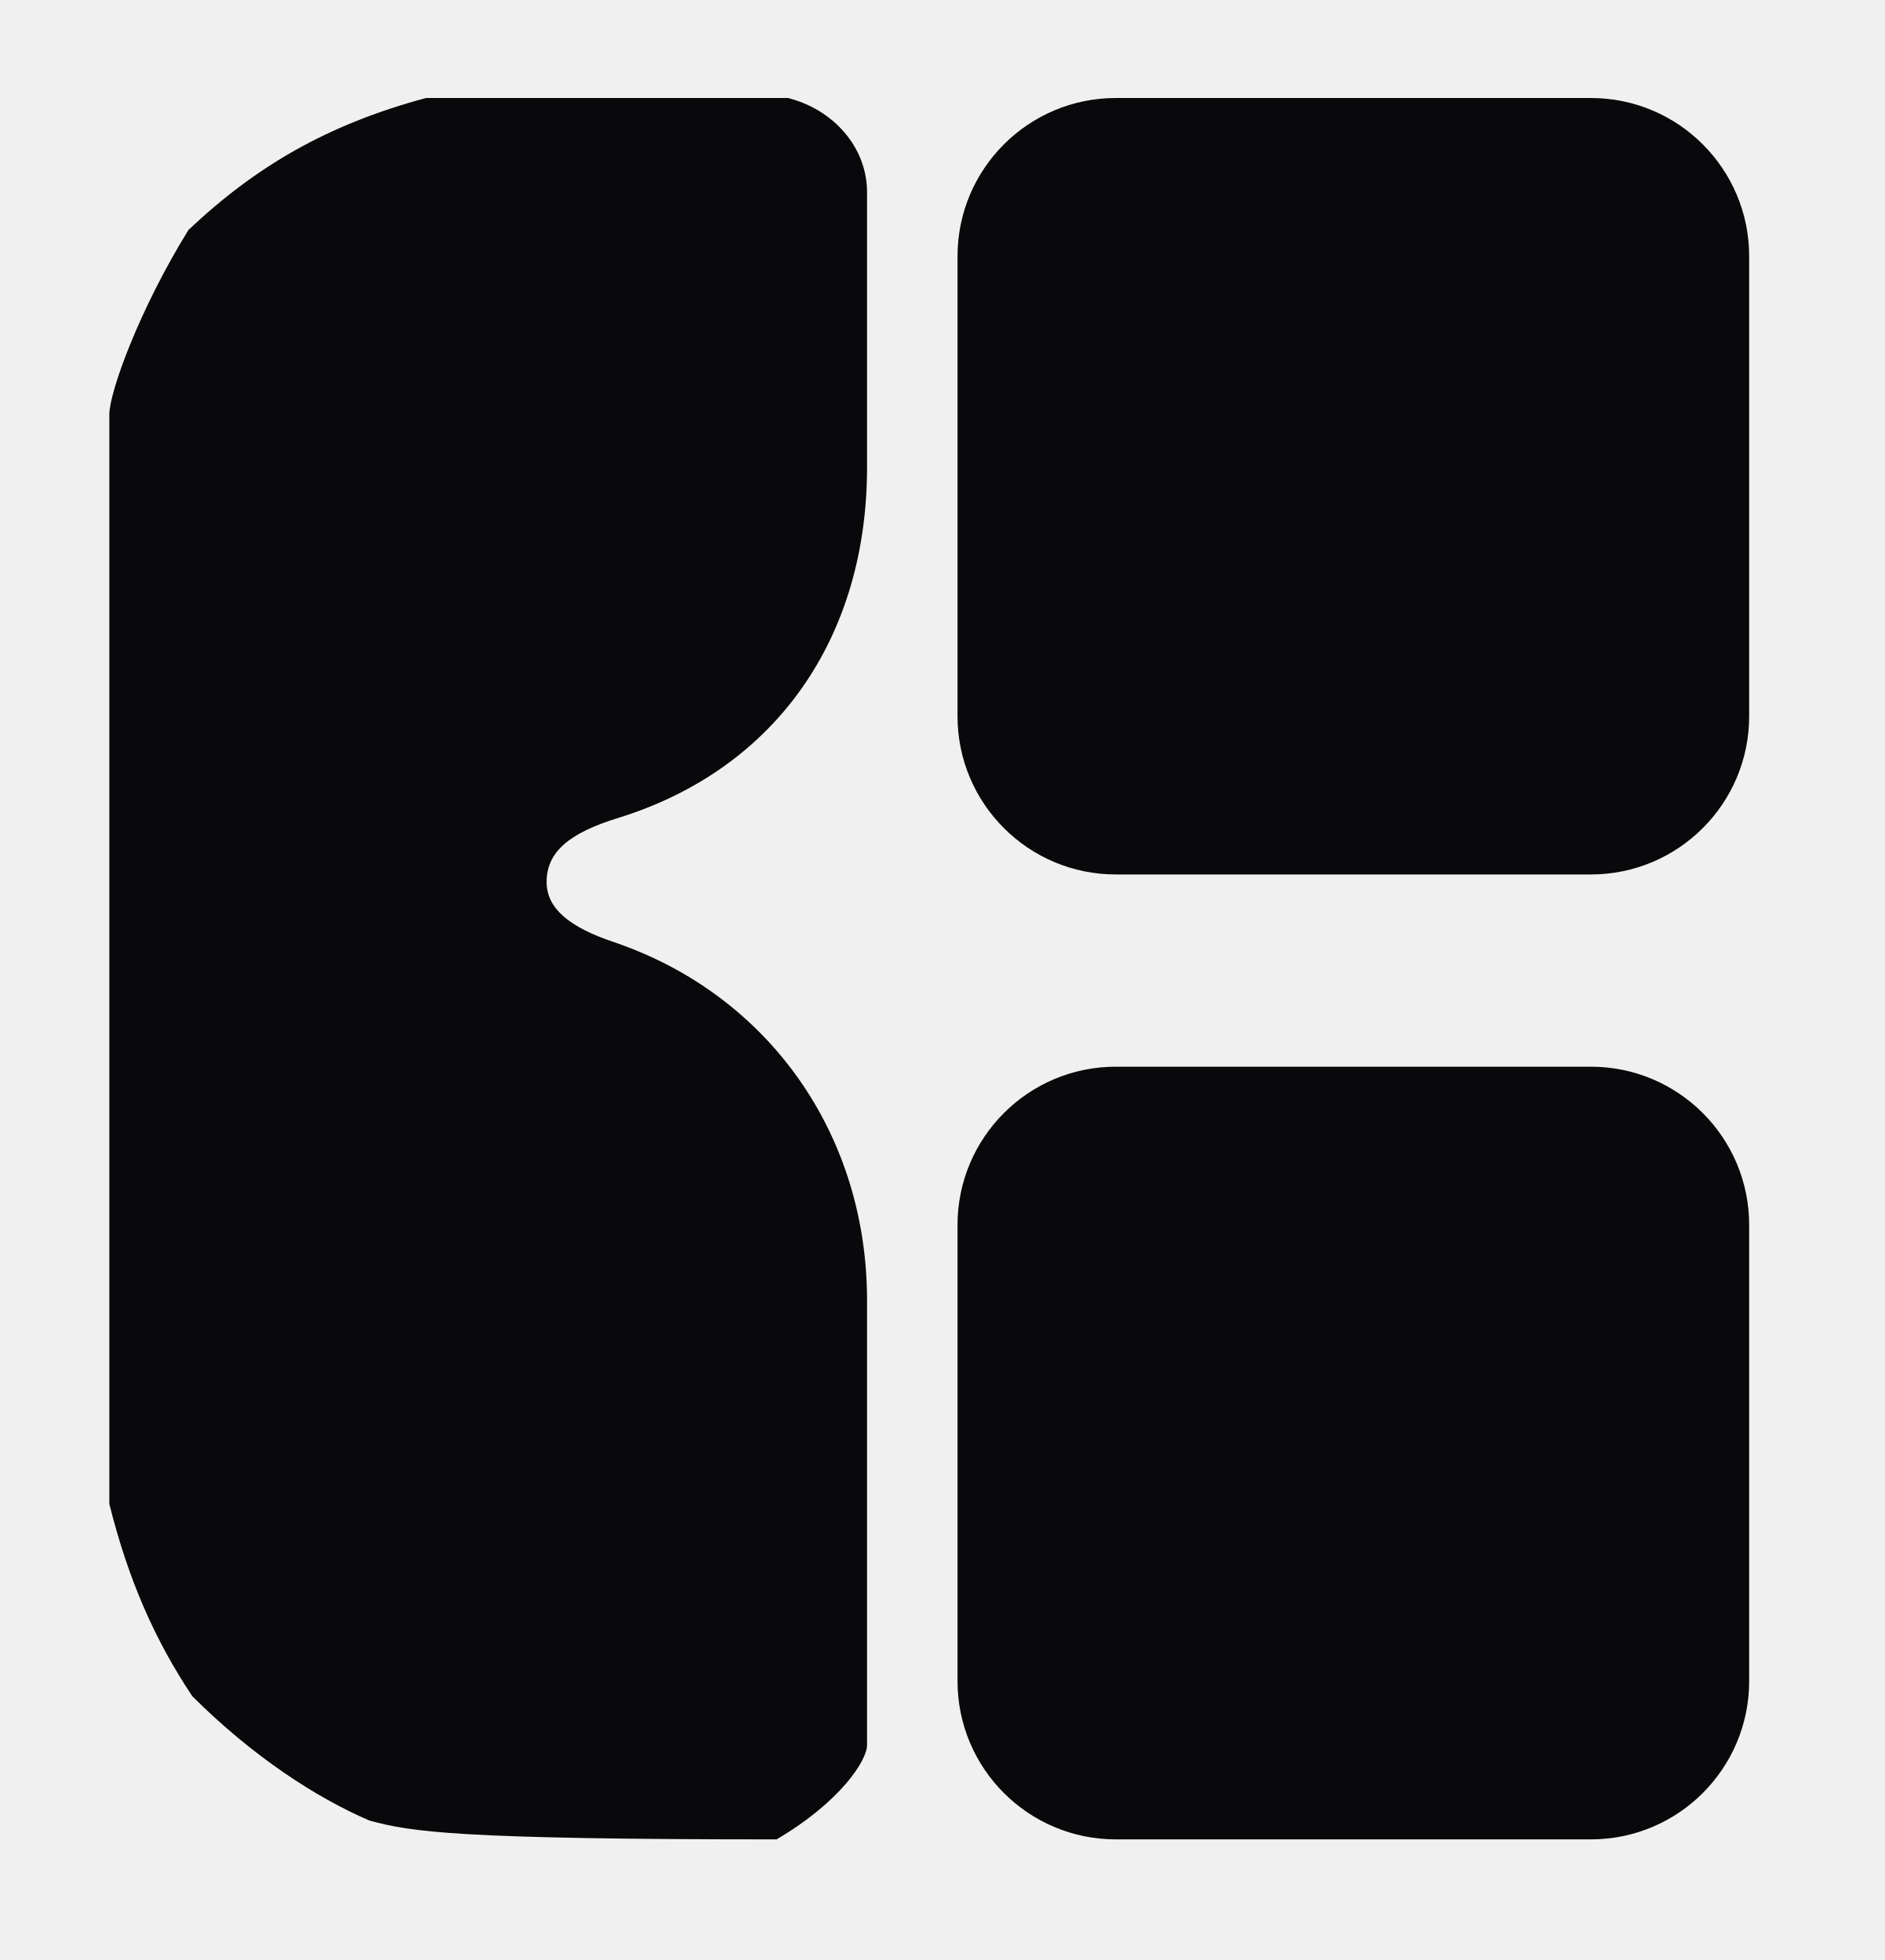
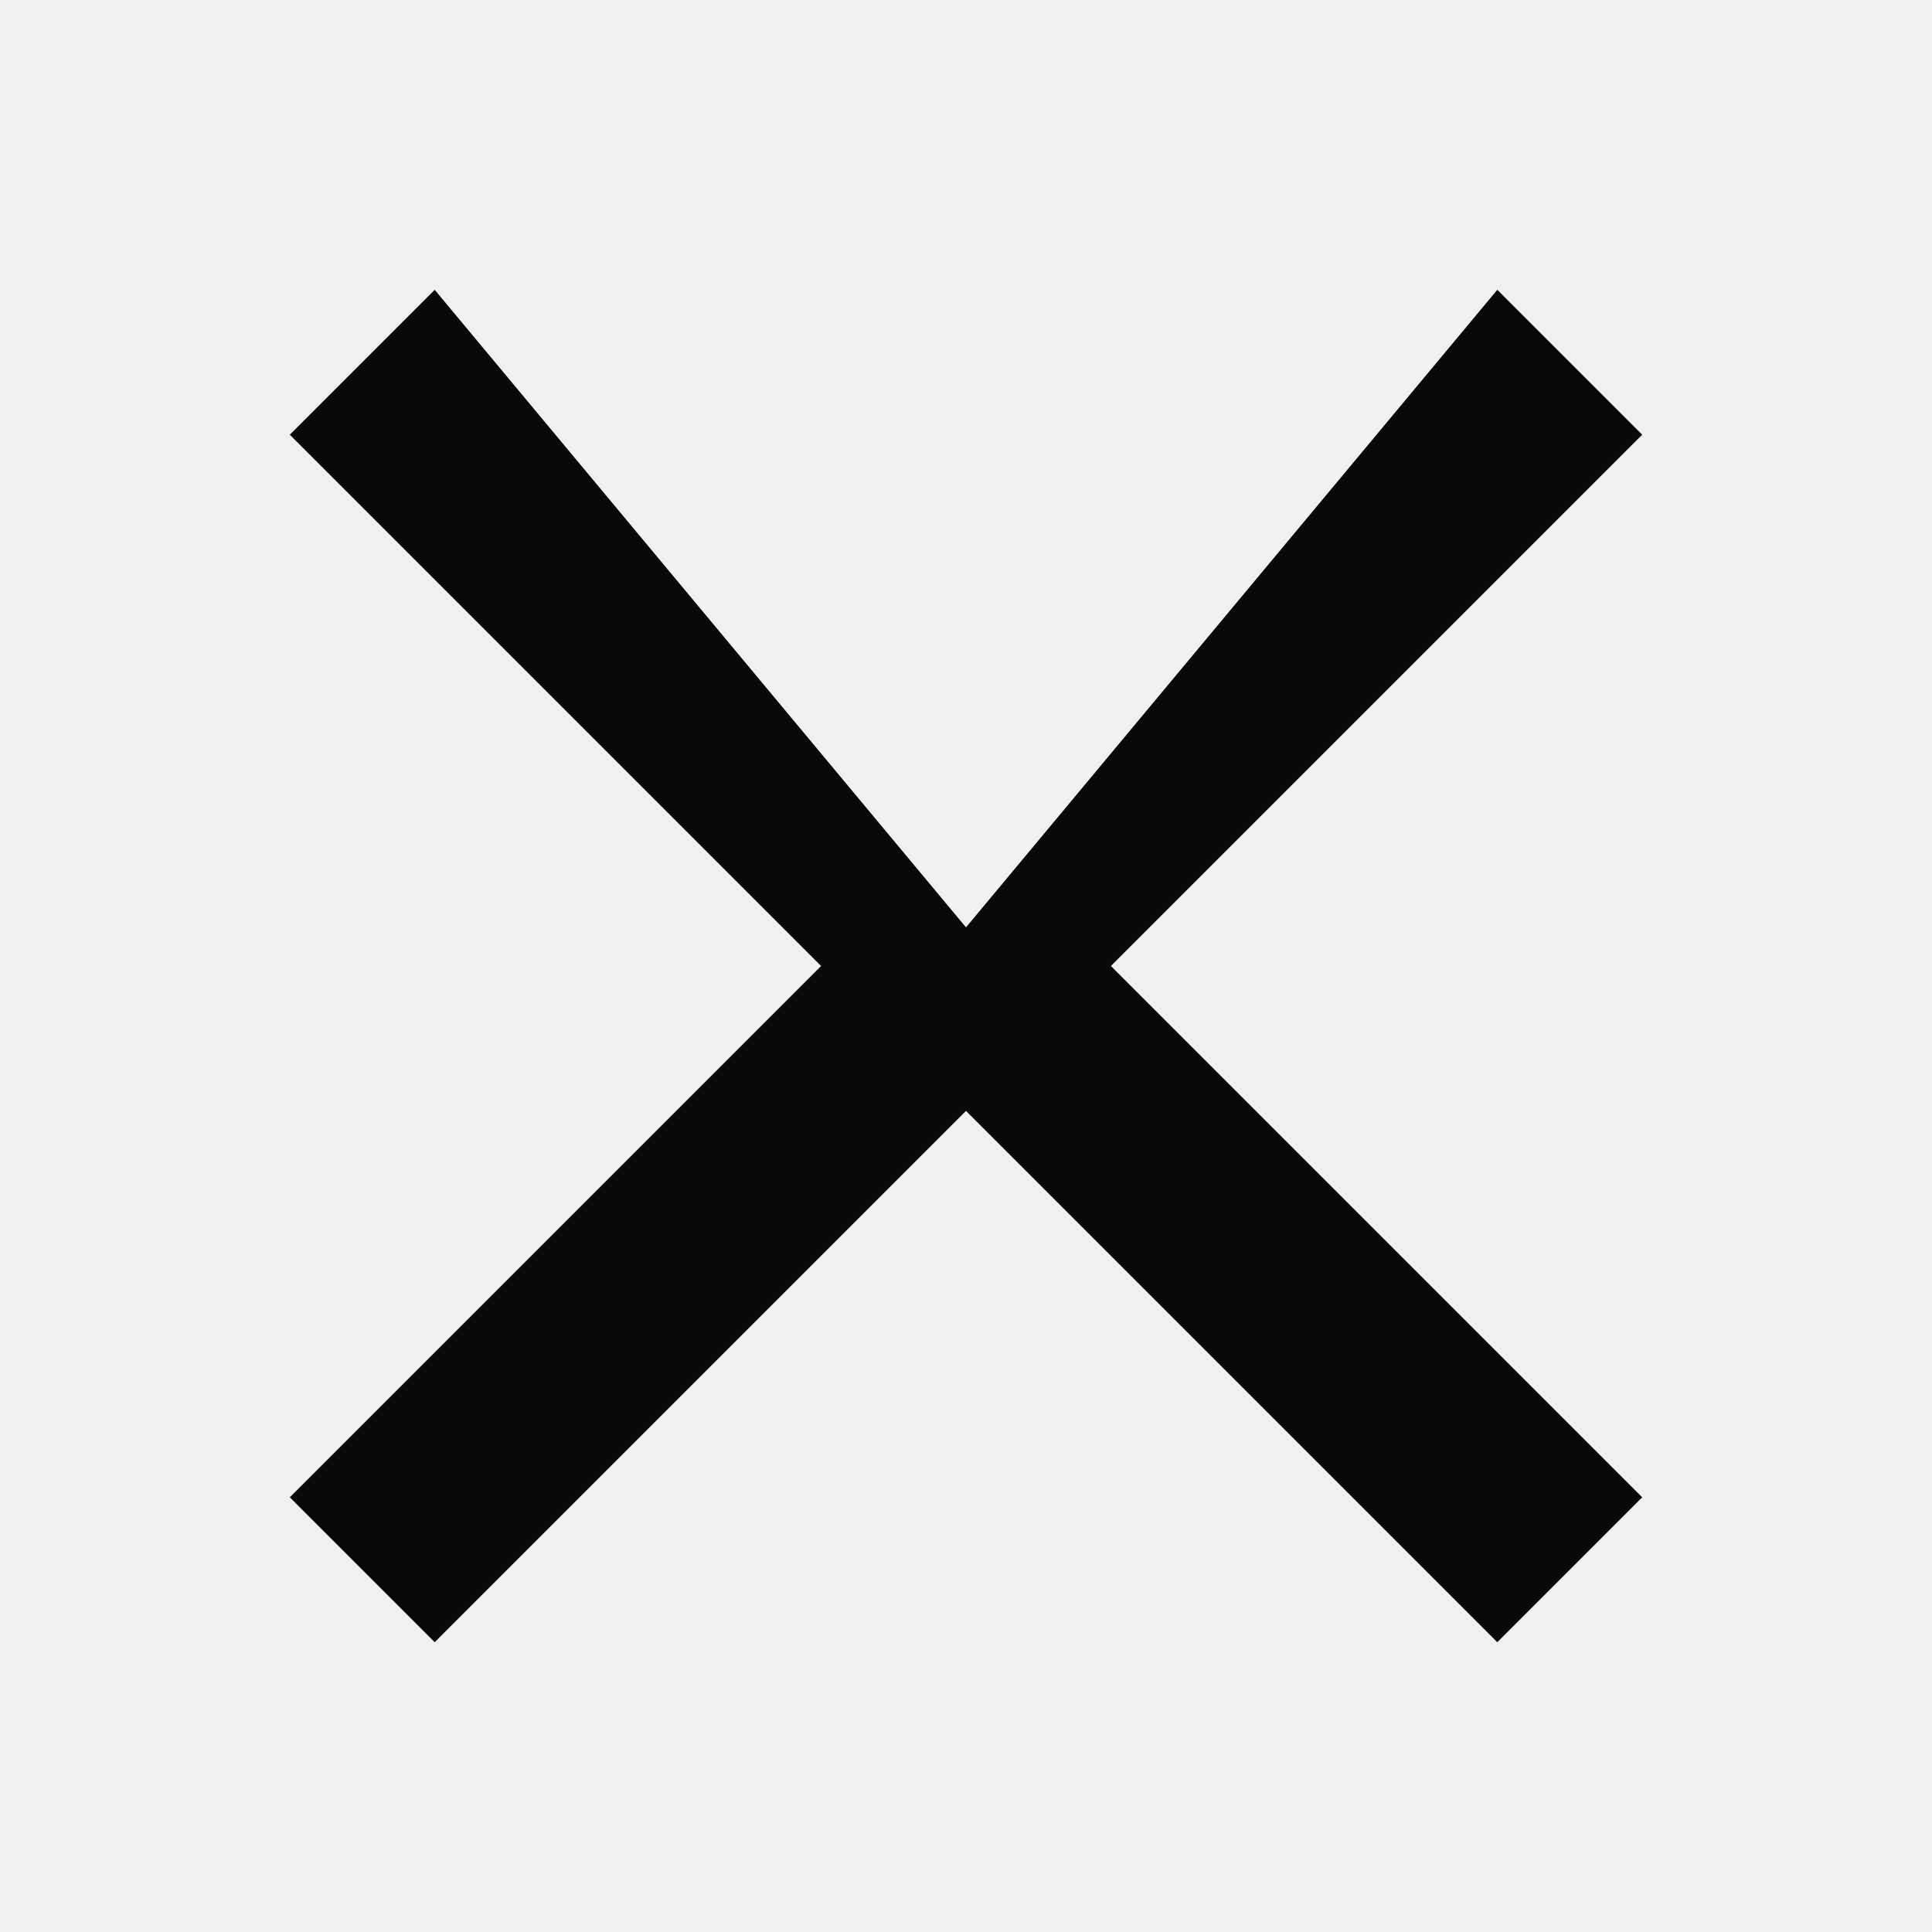
- <svg xmlns="http://www.w3.org/2000/svg" viewBox="380 350 500 520" fill="currentColor">
+ <svg xmlns="http://www.w3.org/2000/svg" viewBox="0 0 100 100" fill="currentColor">
  <style>
-     g { fill: #09090b; }
+     path { fill: #09090b; }
    @media (prefers-color-scheme: dark) {
-       g { fill: #ffffff; }
+       path { fill: #ffffff; }
    }
  </style>
-   <g>
-     <path d="M493 376 C467 383 448 394 430 411 C417 432 409 454 409 460 L409 749 C414 769 421 785 431 800 C447 816 464 827 478 833 C489 836 501 838 586 838 C603 828 610 817 610 813 L610 695 C610 651 584 614 543 600 C531 596 525 591 525 584 C525 576 531 571 544 567 C586 554 610 519 610 474 L610 401 C610 389 601 379 589 376 Z" />
-     <rect x="634" y="376" width="210" height="206" rx="42" />
-     <rect x="634" y="633" width="210" height="205" rx="42" />
-   </g>
+   <path d="M22.5 15L50 48L77.5 15L85 22.5L57.5 50L85 77.5L77.5 85L50 57.5L22.5 85L15 77.5L42.5 50L15 22.5Z" />
</svg>
